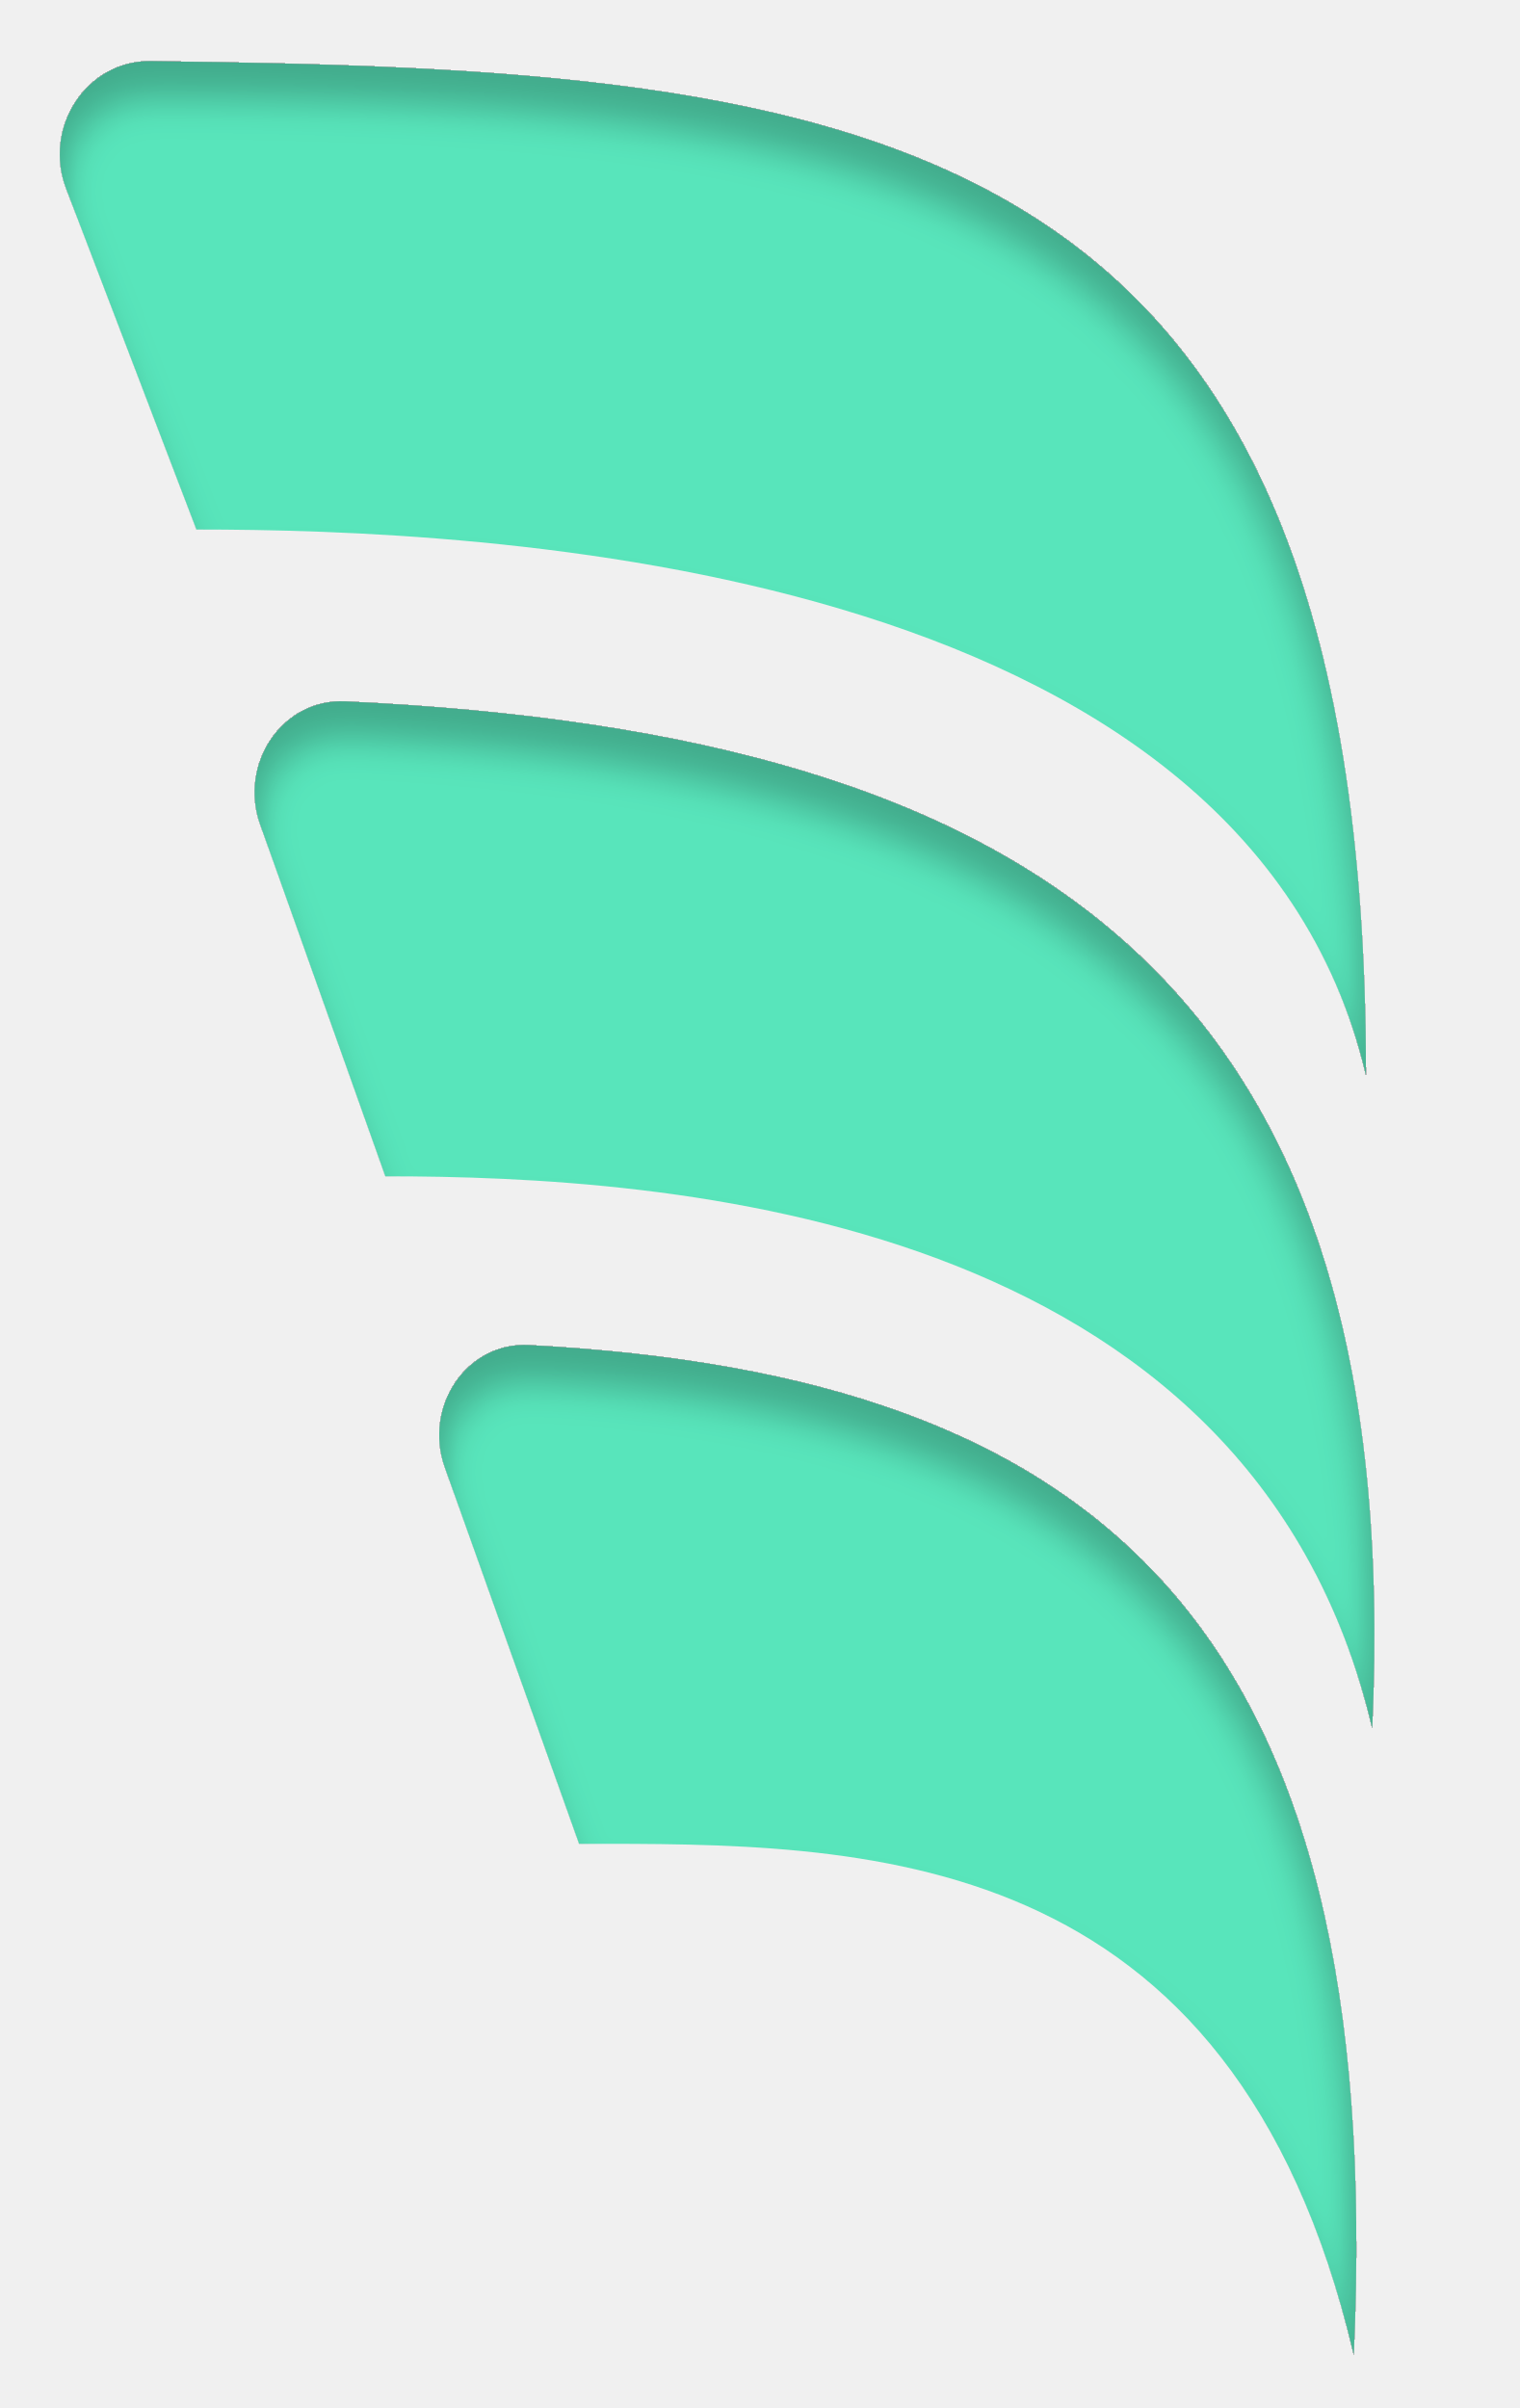
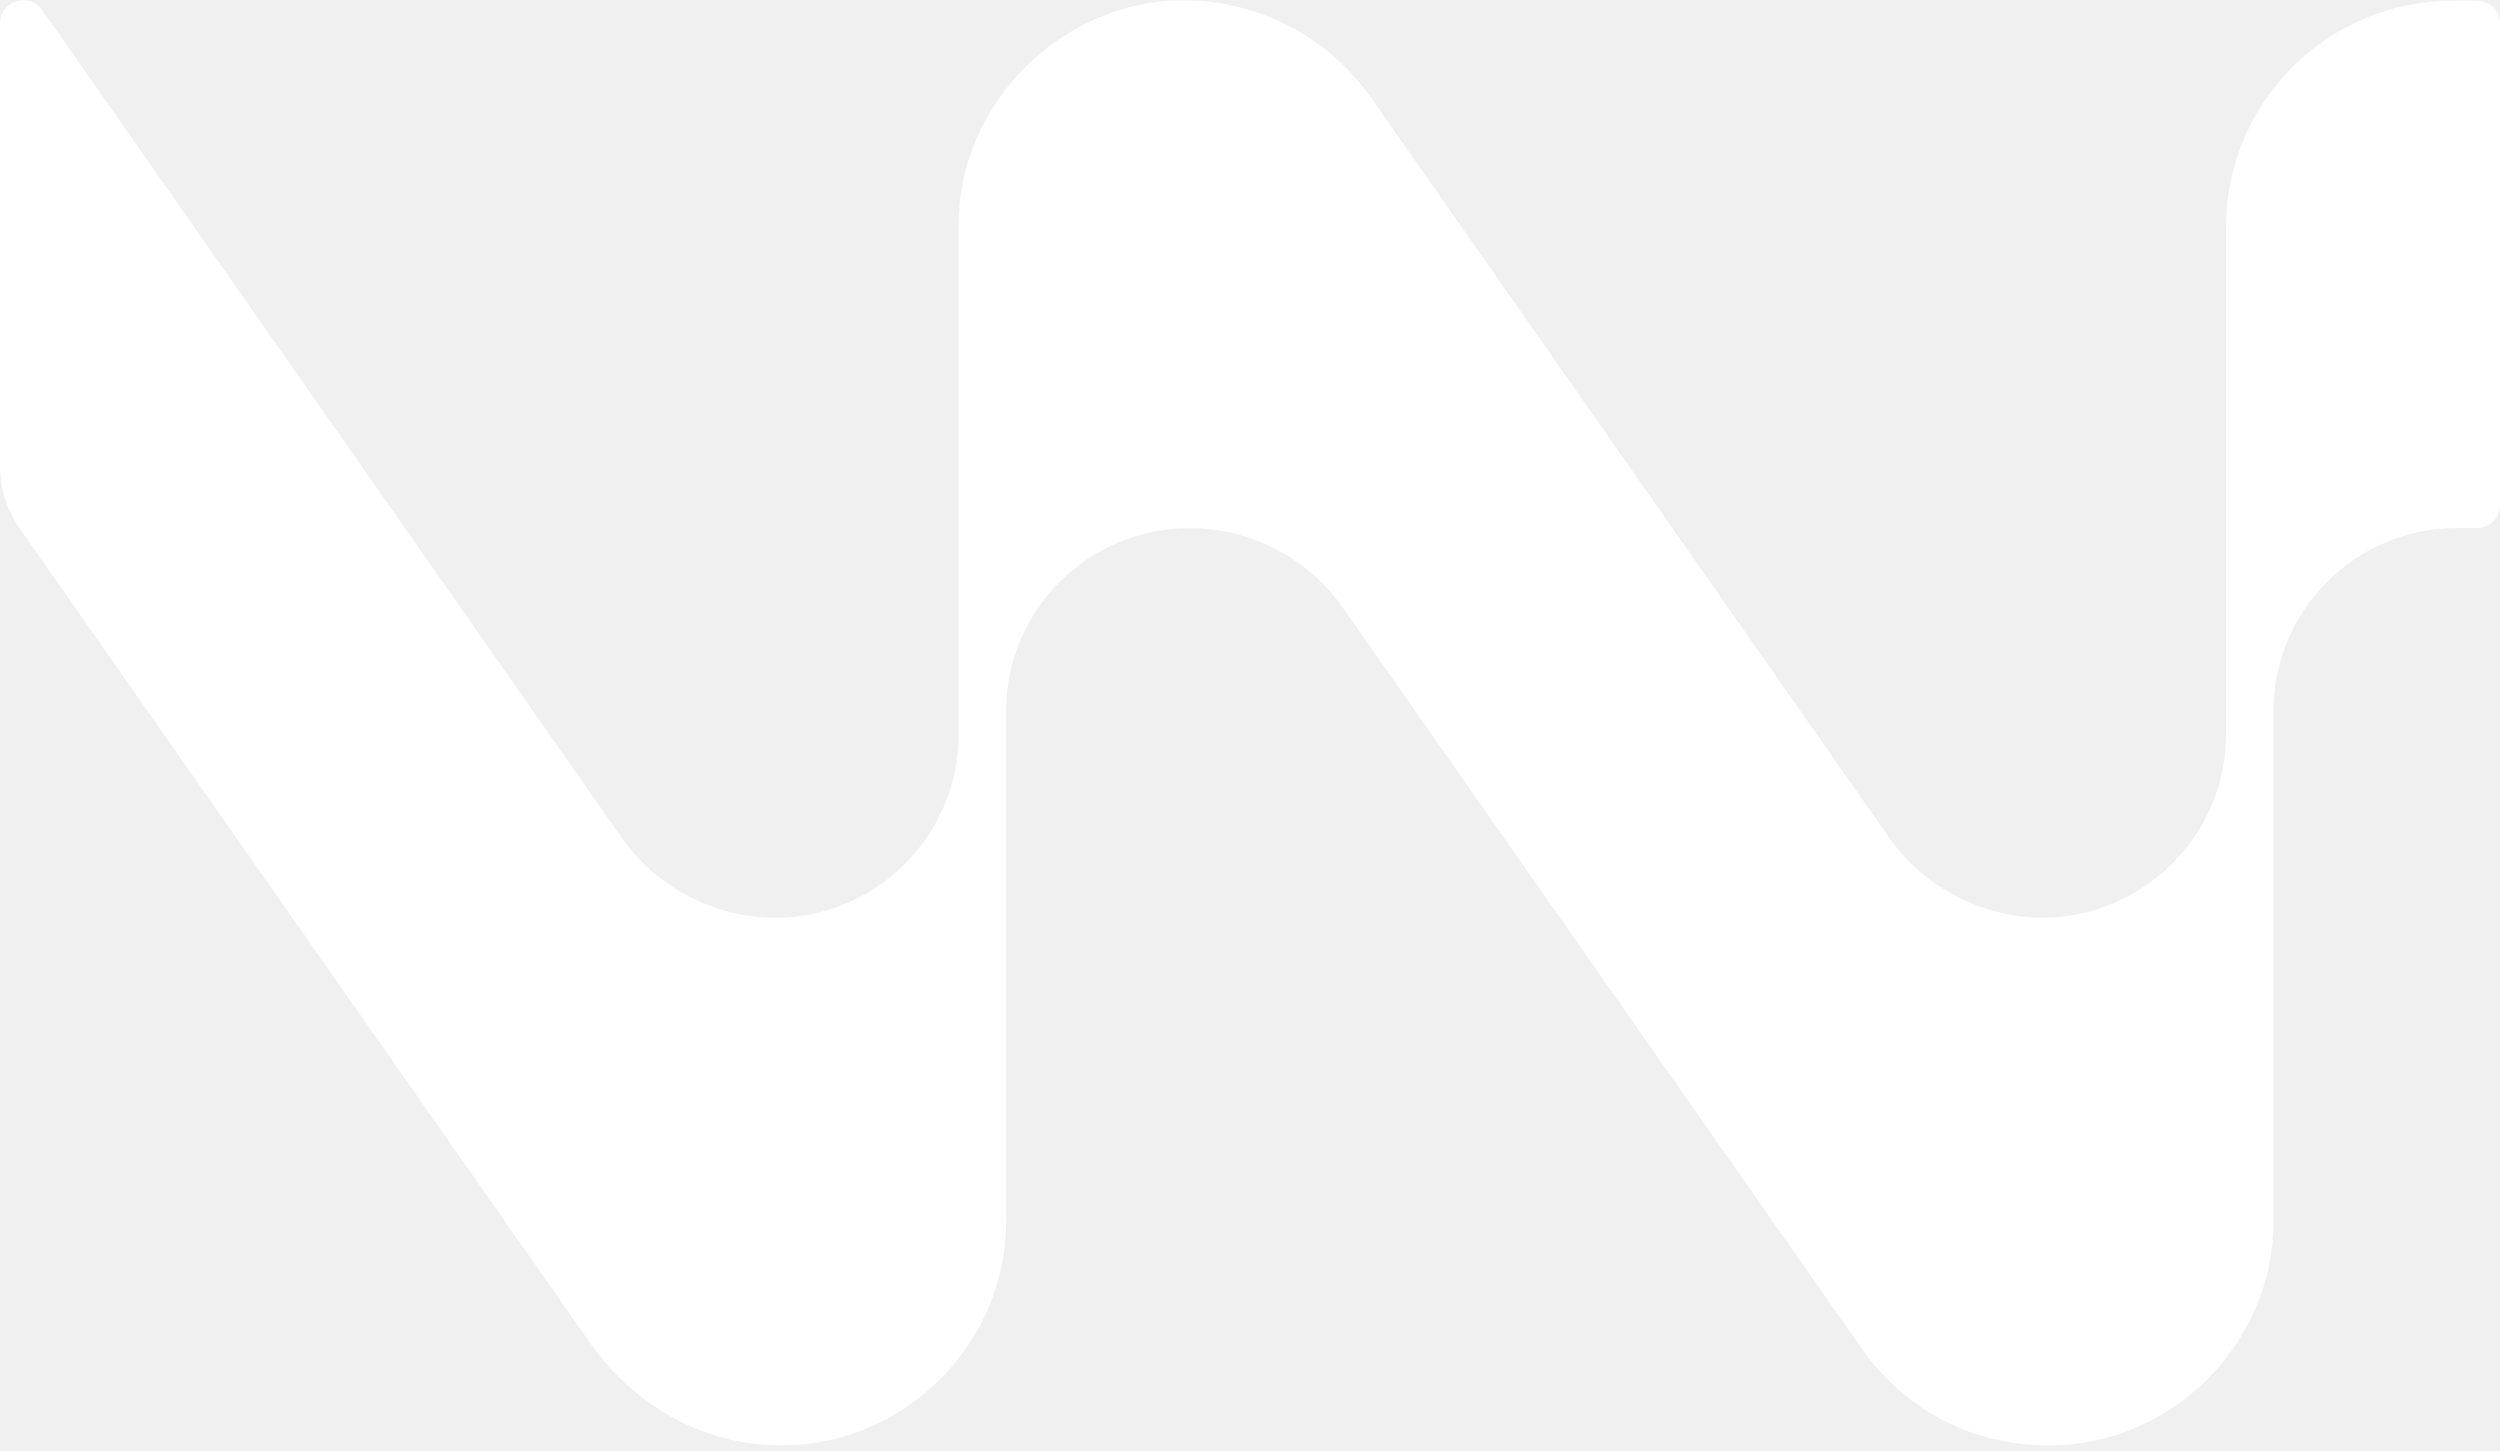
- <svg xmlns="http://www.w3.org/2000/svg" width="166" height="263" viewBox="0 0 166 263" fill="none">
-   <g filter="url(#filter0_i_15473_4390)">
-     <path d="M42.086 128.474L28.427 90.088C26.044 83.393 30.863 76.287 37.718 76.609C114.255 80.198 153.522 108.143 149.862 188.729C136.551 132.449 72.709 128.474 42.086 128.474Z" fill="#58E5BB" />
-   </g>
-   <g filter="url(#filter1_i_15473_4390)">
-     <path d="M21.453 57.833L7.236 20.639C4.662 13.908 9.478 6.599 16.44 6.683C94.603 7.621 149.178 12.926 149.178 117.405C135.867 61.125 52.077 57.833 21.453 57.833Z" fill="#58E5BB" />
-   </g>
-   <g filter="url(#filter2_i_15473_4390)">
-     <path d="M63.245 201.377L48.592 160.302C46.216 153.641 50.968 146.551 57.788 146.914C120.232 150.241 151.465 177.501 147.848 257.153C134.537 200.873 94.089 201.377 63.245 201.377Z" fill="#58E5BB" />
-   </g>
-   <defs>
-     <filter id="filter0_i_15473_4390" x="27.81" y="76.598" width="122.286" height="116.131" filterUnits="userSpaceOnUse" color-interpolation-filters="sRGB">
-       <feFlood flood-opacity="0" result="BackgroundImageFix" />
-       <feBlend mode="normal" in="SourceGraphic" in2="BackgroundImageFix" result="shape" />
-       <feColorMatrix in="SourceAlpha" type="matrix" values="0 0 0 0 0 0 0 0 0 0 0 0 0 0 0 0 0 0 127 0" result="hardAlpha" />
-       <feOffset dy="4" />
-       <feGaussianBlur stdDeviation="2" />
-       <feComposite in2="hardAlpha" operator="arithmetic" k2="-1" k3="1" />
-       <feColorMatrix type="matrix" values="0 0 0 0 0 0 0 0 0 0 0 0 0 0 0 0 0 0 0.25 0" />
-       <feBlend mode="normal" in2="shape" result="effect1_innerShadow_15473_4390" />
-     </filter>
-     <filter id="filter1_i_15473_4390" x="6.533" y="6.682" width="142.645" height="114.724" filterUnits="userSpaceOnUse" color-interpolation-filters="sRGB">
-       <feFlood flood-opacity="0" result="BackgroundImageFix" />
-       <feBlend mode="normal" in="SourceGraphic" in2="BackgroundImageFix" result="shape" />
-       <feColorMatrix in="SourceAlpha" type="matrix" values="0 0 0 0 0 0 0 0 0 0 0 0 0 0 0 0 0 0 127 0" result="hardAlpha" />
-       <feOffset dy="4" />
-       <feGaussianBlur stdDeviation="2" />
-       <feComposite in2="hardAlpha" operator="arithmetic" k2="-1" k3="1" />
-       <feColorMatrix type="matrix" values="0 0 0 0 0 0 0 0 0 0 0 0 0 0 0 0 0 0 0.25 0" />
-       <feBlend mode="normal" in2="shape" result="effect1_innerShadow_15473_4390" />
-     </filter>
-     <filter id="filter2_i_15473_4390" x="47.972" y="146.9" width="100.158" height="114.252" filterUnits="userSpaceOnUse" color-interpolation-filters="sRGB">
-       <feFlood flood-opacity="0" result="BackgroundImageFix" />
-       <feBlend mode="normal" in="SourceGraphic" in2="BackgroundImageFix" result="shape" />
-       <feColorMatrix in="SourceAlpha" type="matrix" values="0 0 0 0 0 0 0 0 0 0 0 0 0 0 0 0 0 0 127 0" result="hardAlpha" />
-       <feOffset dy="4" />
-       <feGaussianBlur stdDeviation="2" />
-       <feComposite in2="hardAlpha" operator="arithmetic" k2="-1" k3="1" />
-       <feColorMatrix type="matrix" values="0 0 0 0 0 0 0 0 0 0 0 0 0 0 0 0 0 0 0.25 0" />
-       <feBlend mode="normal" in2="shape" result="effect1_innerShadow_15473_4390" />
-     </filter>
-   </defs>
+ <svg xmlns="http://www.w3.org/2000/svg" width="512" height="297" viewBox="0 0 512 297" fill="none">
+   <path d="M507.28 0.143H502.4C476.721 0.103 455.882 20.899 455.882 46.575V150.416C455.882 171.153 438.743 187.95 418.344 187.95C406.224 187.95 394.125 181.851 386.945 171.613L280.889 20.139C272.089 7.561 257.77 0.063 242.271 0.063C218.091 0.063 196.332 20.619 196.332 45.995V150.436C196.332 171.173 179.333 187.97 158.794 187.97C146.634 187.97 134.555 181.871 127.375 171.633L8.7 2.122C6.02 -1.717 0 0.183 0 4.862V95.426C0 100.005 1.4 104.444 4.02 108.204L120.815 274.995C127.715 284.853 137.895 292.172 149.634 294.831C179.013 301.51 206.052 278.894 206.052 250.079V145.697C206.052 124.961 222.851 108.164 243.59 108.164H243.65C256.15 108.164 267.87 114.263 275.049 124.501L381.125 275.955C389.945 288.552 403.524 296.031 419.724 296.031C444.443 296.031 465.622 275.455 465.622 250.099V145.677C465.622 124.941 482.421 108.144 503.16 108.144H507.3C509.9 108.144 512 106.044 512 103.445V4.842C512 2.242 509.9 0.143 507.3 0.143H507.28Z" fill="white" />
</svg>
